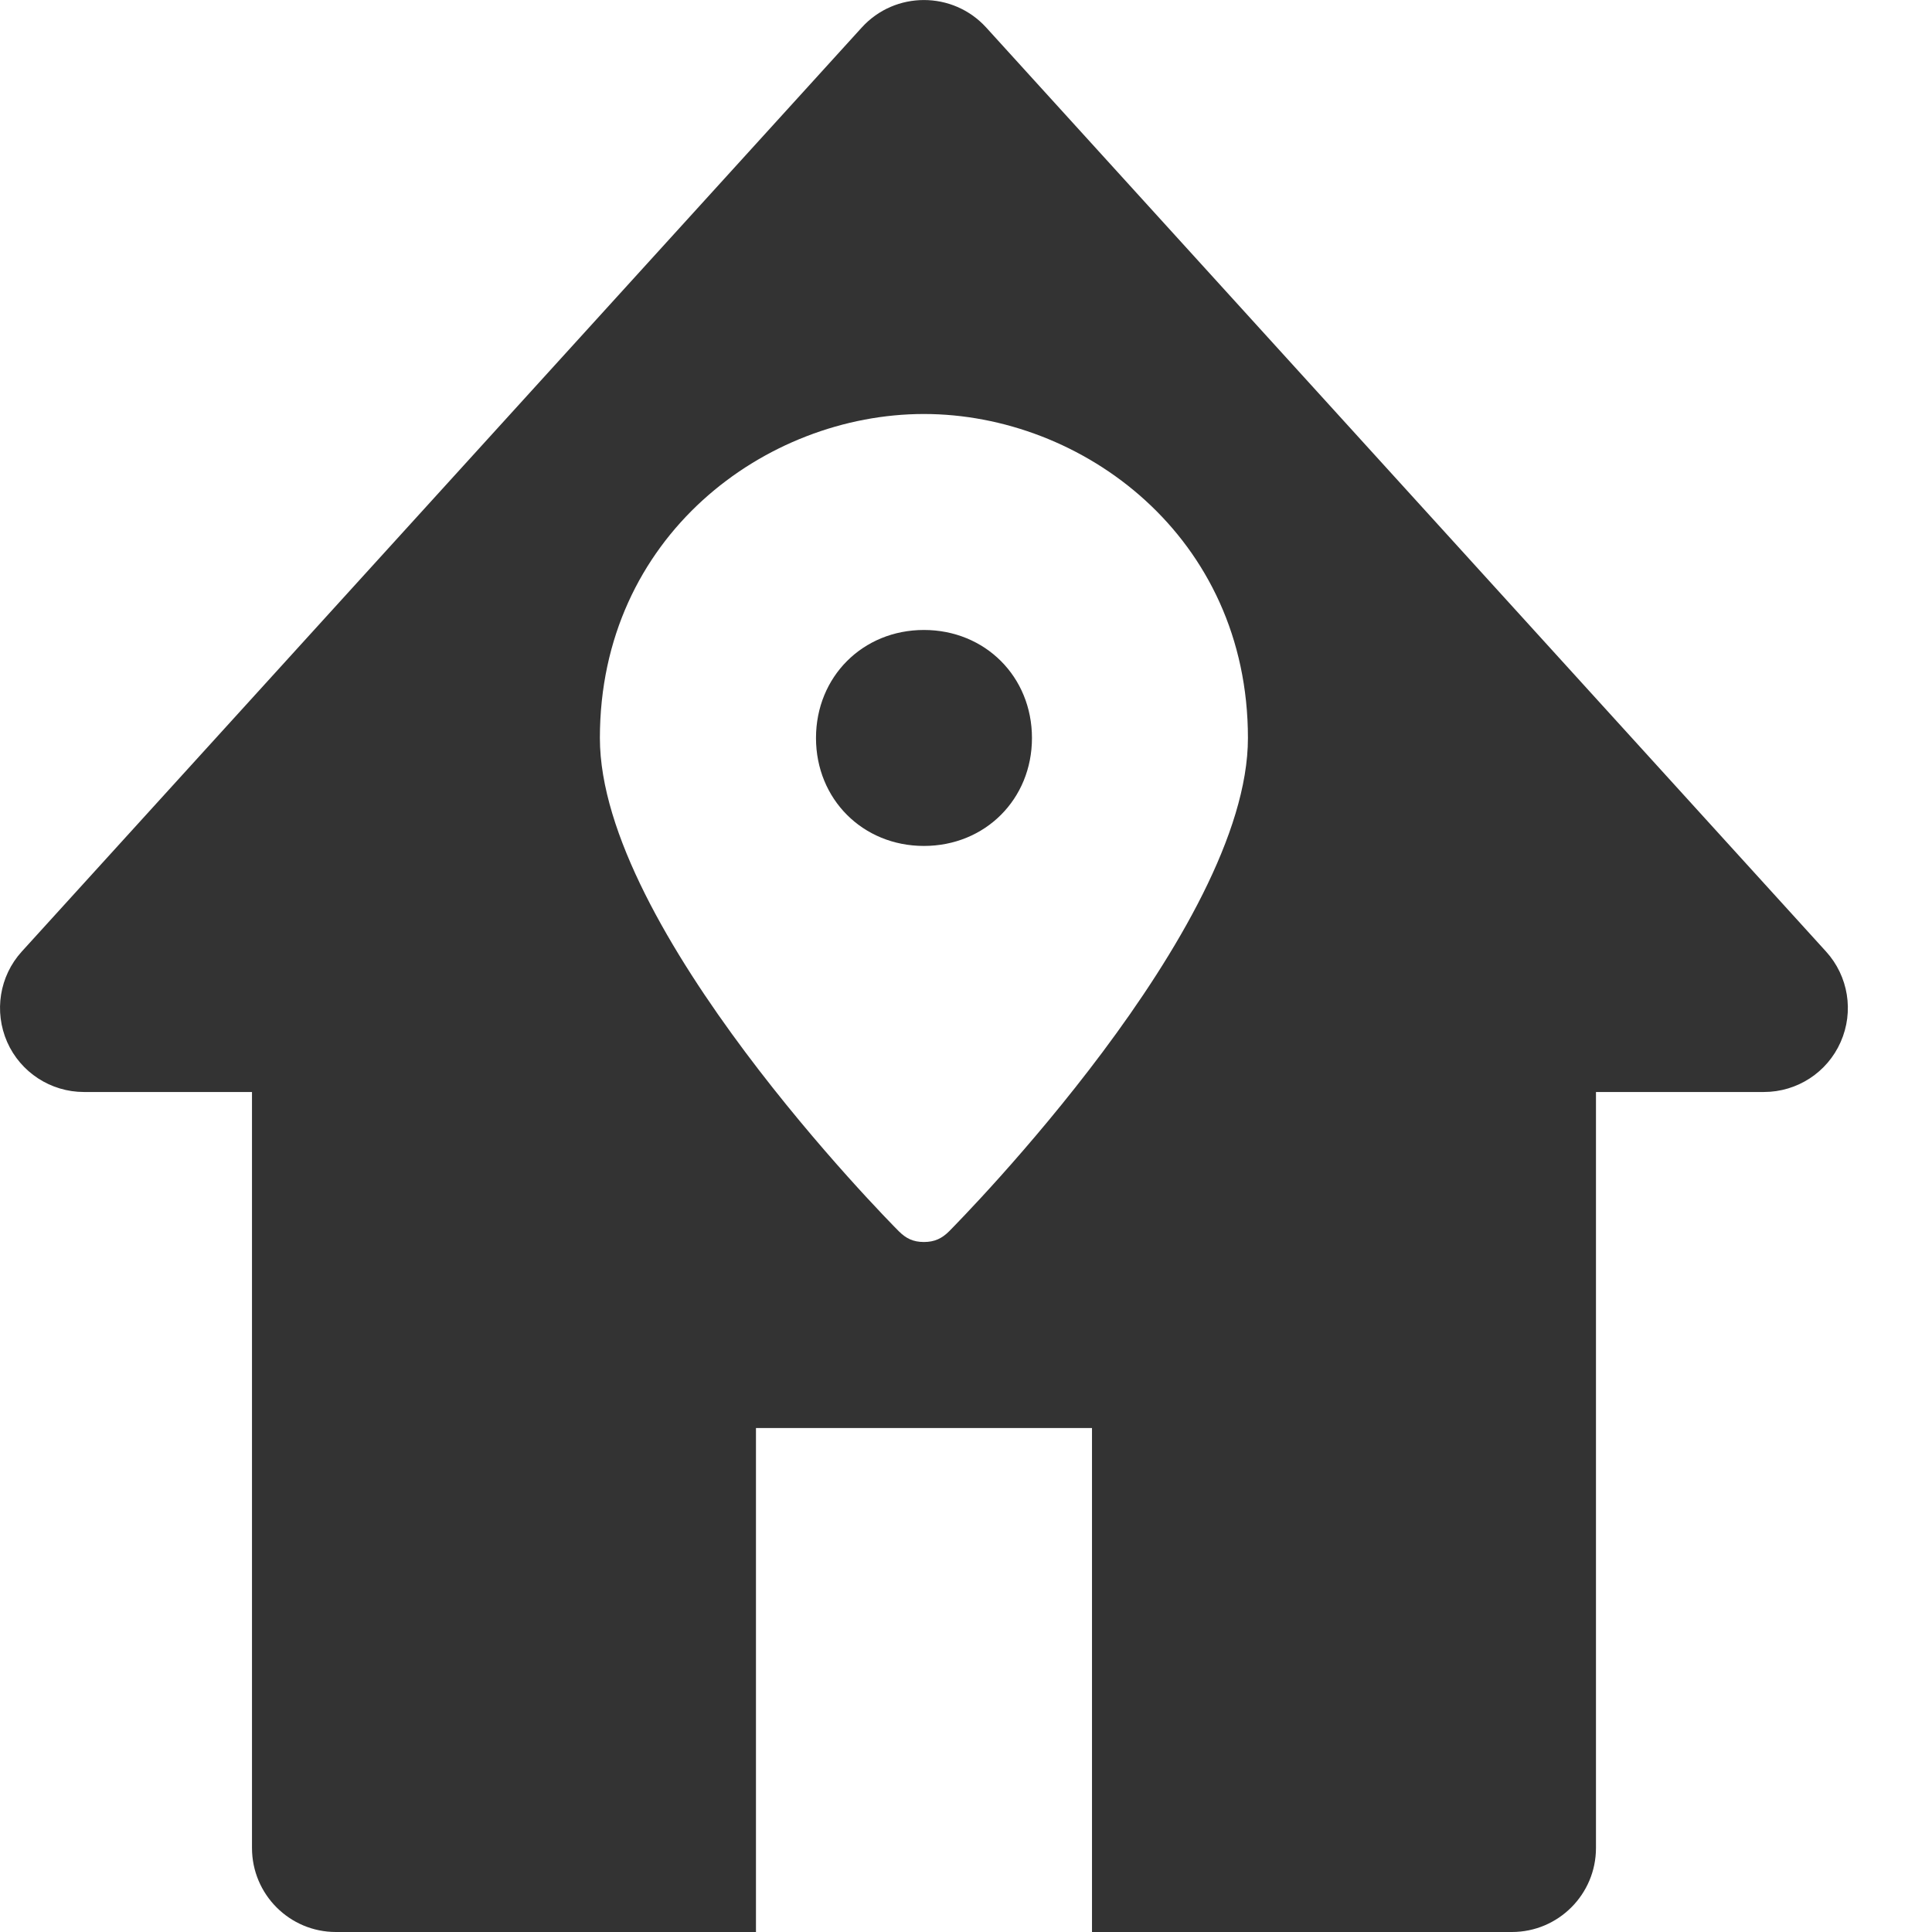
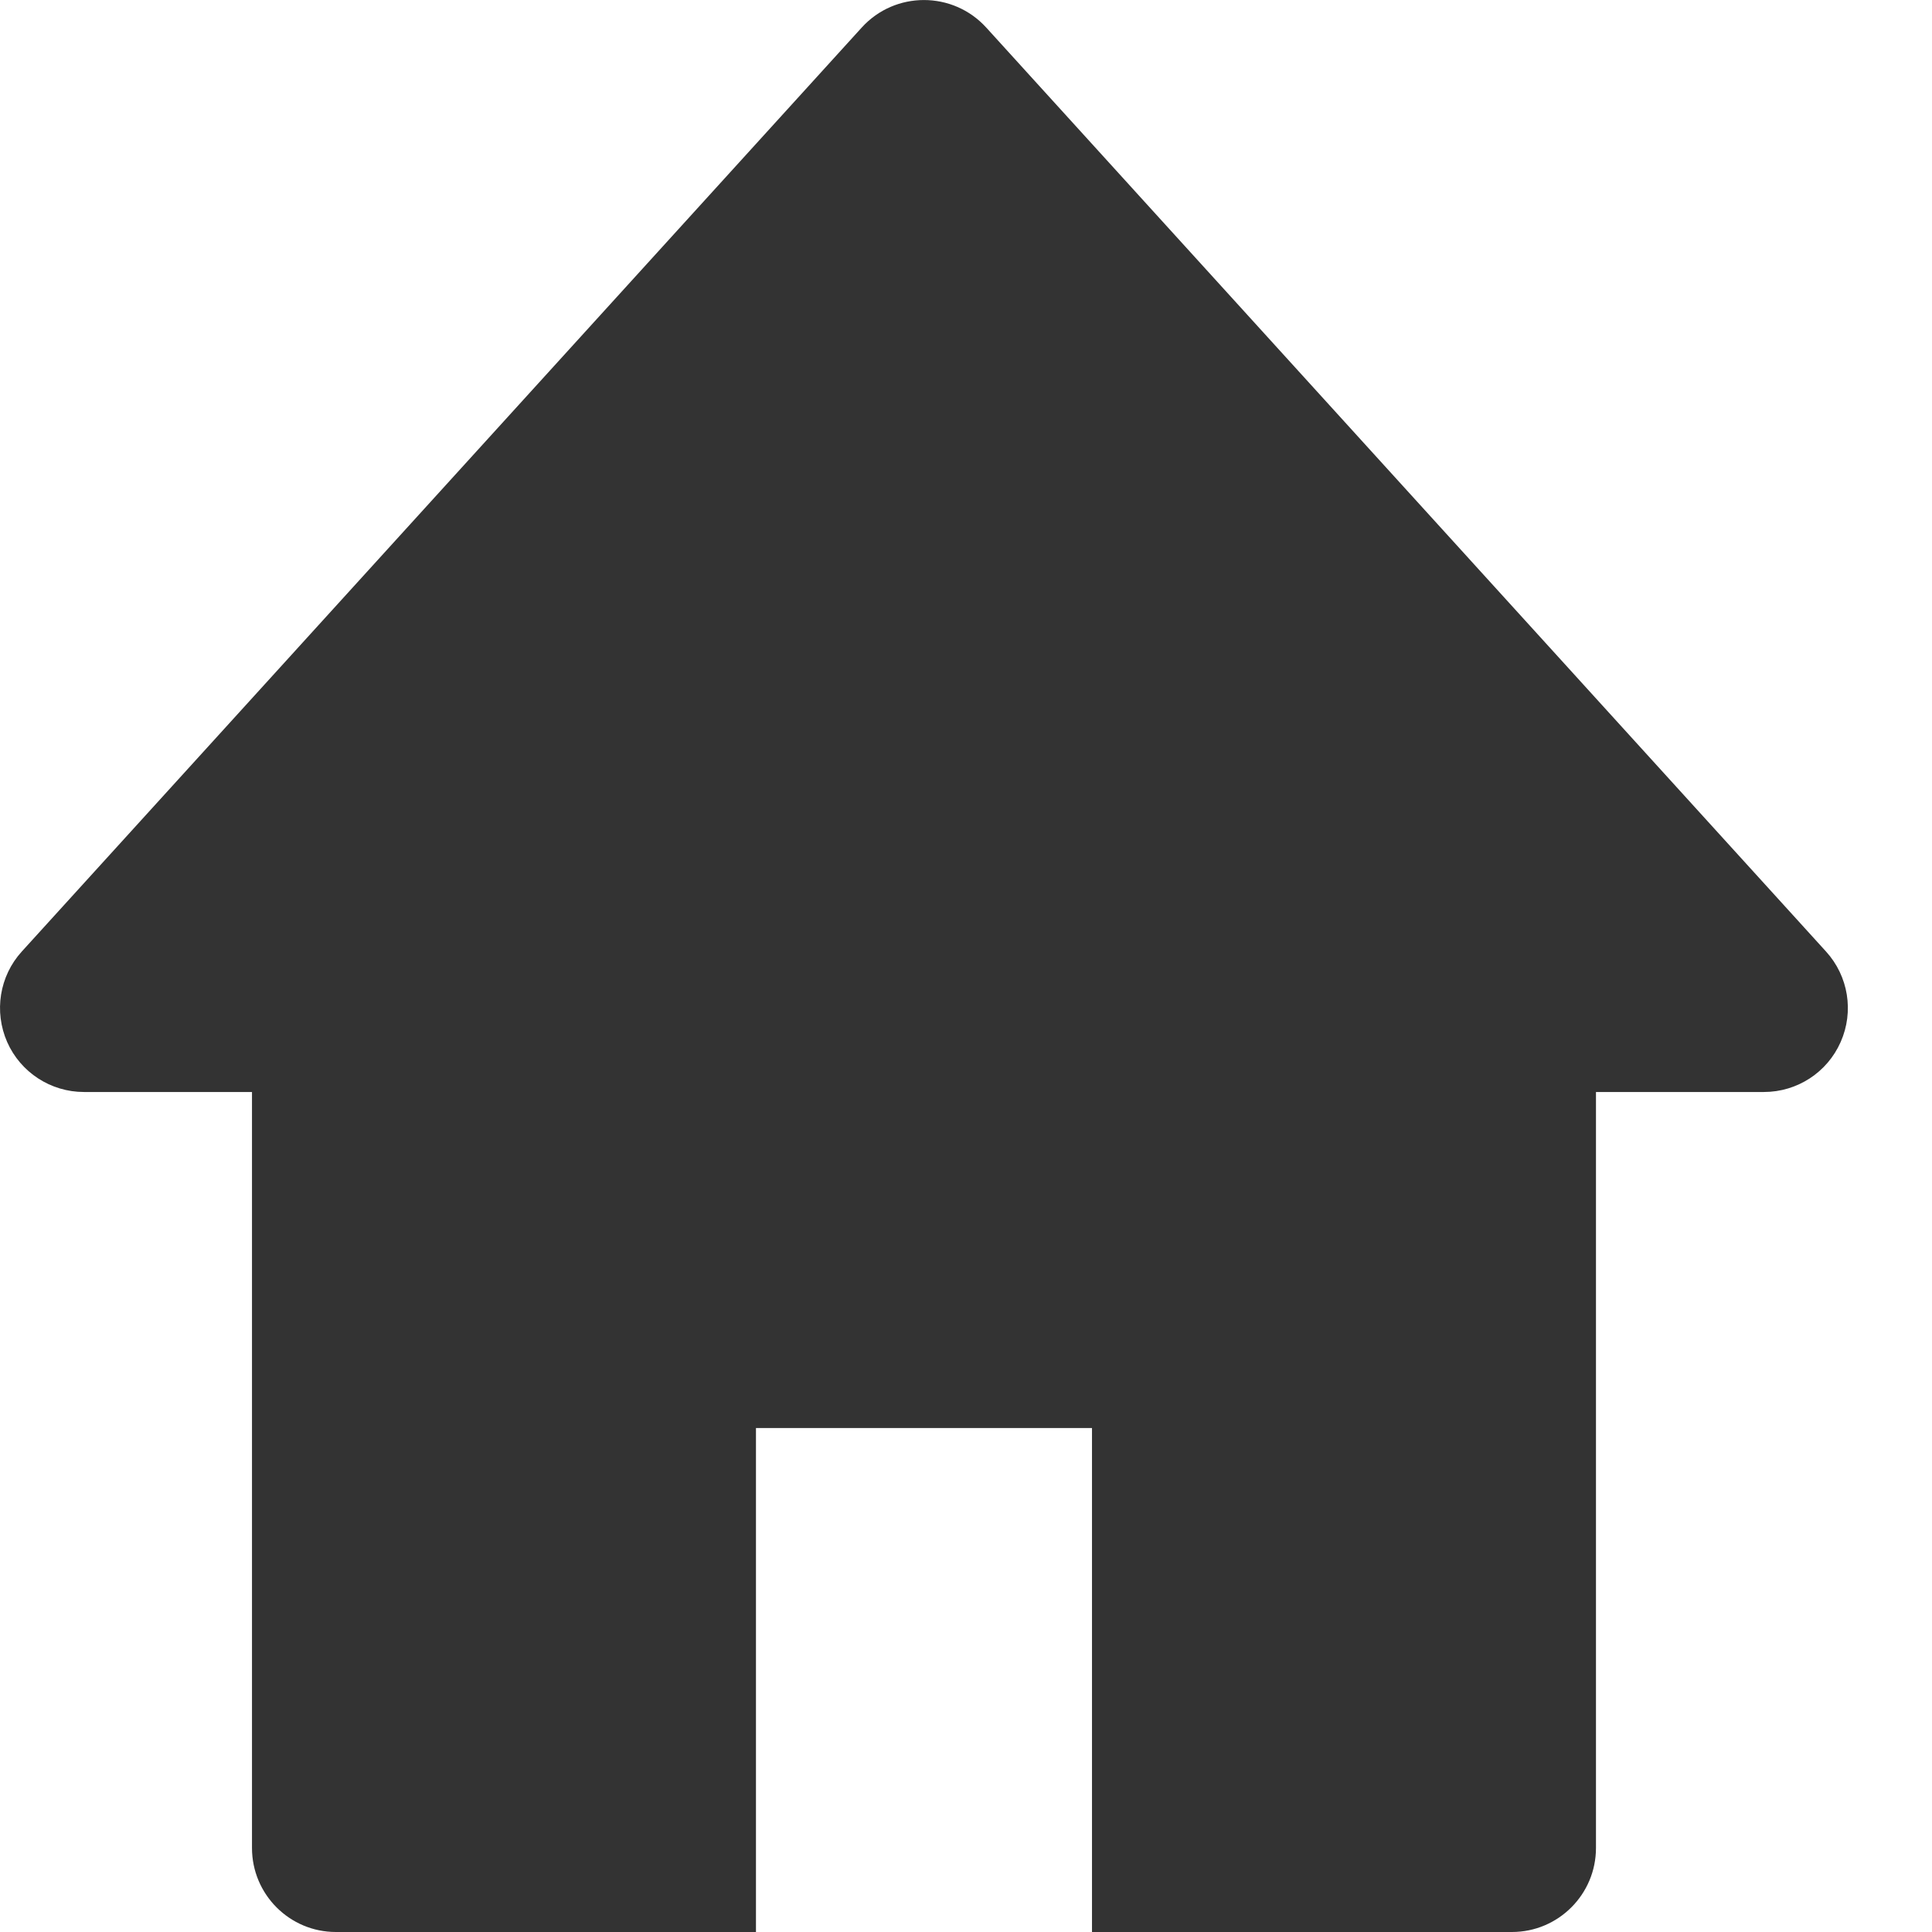
- <svg xmlns="http://www.w3.org/2000/svg" width="14" height="14" viewBox="0 0 14 14" version="1.1" xml:space="preserve" style="fill-rule:evenodd;clip-rule:evenodd;stroke-linejoin:round;stroke-miterlimit:2;">
-   <path id="path0_fill" d="M0.608,7.913C0.368,7.913 0.149,7.771 0.052,7.551C-0.045,7.33 -0.004,7.073 0.158,6.895L6.245,0.199C6.486,-0.066 6.904,-0.066 7.146,0.199L13.232,6.895C13.394,7.073 13.436,7.33 13.338,7.551C13.241,7.771 13.023,7.913 12.782,7.913L11.565,7.913L11.565,13.391C11.565,13.727 11.292,14 10.956,14L7.913,14L7.913,10.348L5.478,10.348L5.478,14L2.434,14C2.098,14 1.826,13.727 1.826,13.391L1.826,7.913L0.608,7.913ZM6.695,3C5.547,3 4.347,3.887 4.347,5.348C4.347,6.73 6.434,8.843 6.513,8.922C6.565,8.974 6.617,9 6.695,9C6.773,9 6.826,8.974 6.878,8.922C6.956,8.843 9.043,6.73 9.043,5.348C9.043,3.887 7.843,3 6.695,3ZM6.695,6.13C6.252,6.13 5.913,5.791 5.913,5.348C5.913,4.904 6.252,4.565 6.695,4.565C7.139,4.565 7.478,4.904 7.478,5.348C7.478,5.791 7.139,6.13 6.695,6.13Z" style="fill:rgb(51,51,51);fill-rule:nonzero;" />
+ <svg xmlns="http://www.w3.org/2000/svg" xmlns:xlink="http://www.w3.org/1999/xlink" width="14" height="14" viewBox="0 0 14 14" version="1.1">
+   <g id="Canvas" transform="translate(-1546 -1474)">
+     <g id="home-simple">
+       <g id="Group">
+         <g id="Vector">
+           <use xlink:href="#path0_fill" transform="translate(1546 1474)" fill="#333333" />
+         </g>
+       </g>
+     </g>
+   </g>
+   <defs>
+     <path id="path0_fill" d="M 13.232 6.895L 7.146 0.199C 6.904 -0.066 6.486 -0.066 6.245 0.199L 0.158 6.895C -0.004 7.073 -0.045 7.33 0.052 7.551C 0.149 7.771 0.368 7.913 0.608 7.913L 1.826 7.913L 1.826 13.391C 1.826 13.727 2.098 14 2.434 14L 5.478 14L 5.478 10.348L 7.913 10.348L 7.913 14L 10.956 14C 11.292 14 11.565 13.727 11.565 13.391L 11.565 7.913L 12.782 7.913C 13.023 7.913 13.241 7.771 13.338 7.551C 13.436 7.33 13.394 7.073 13.232 6.895Z" />
+   </defs>
</svg>
